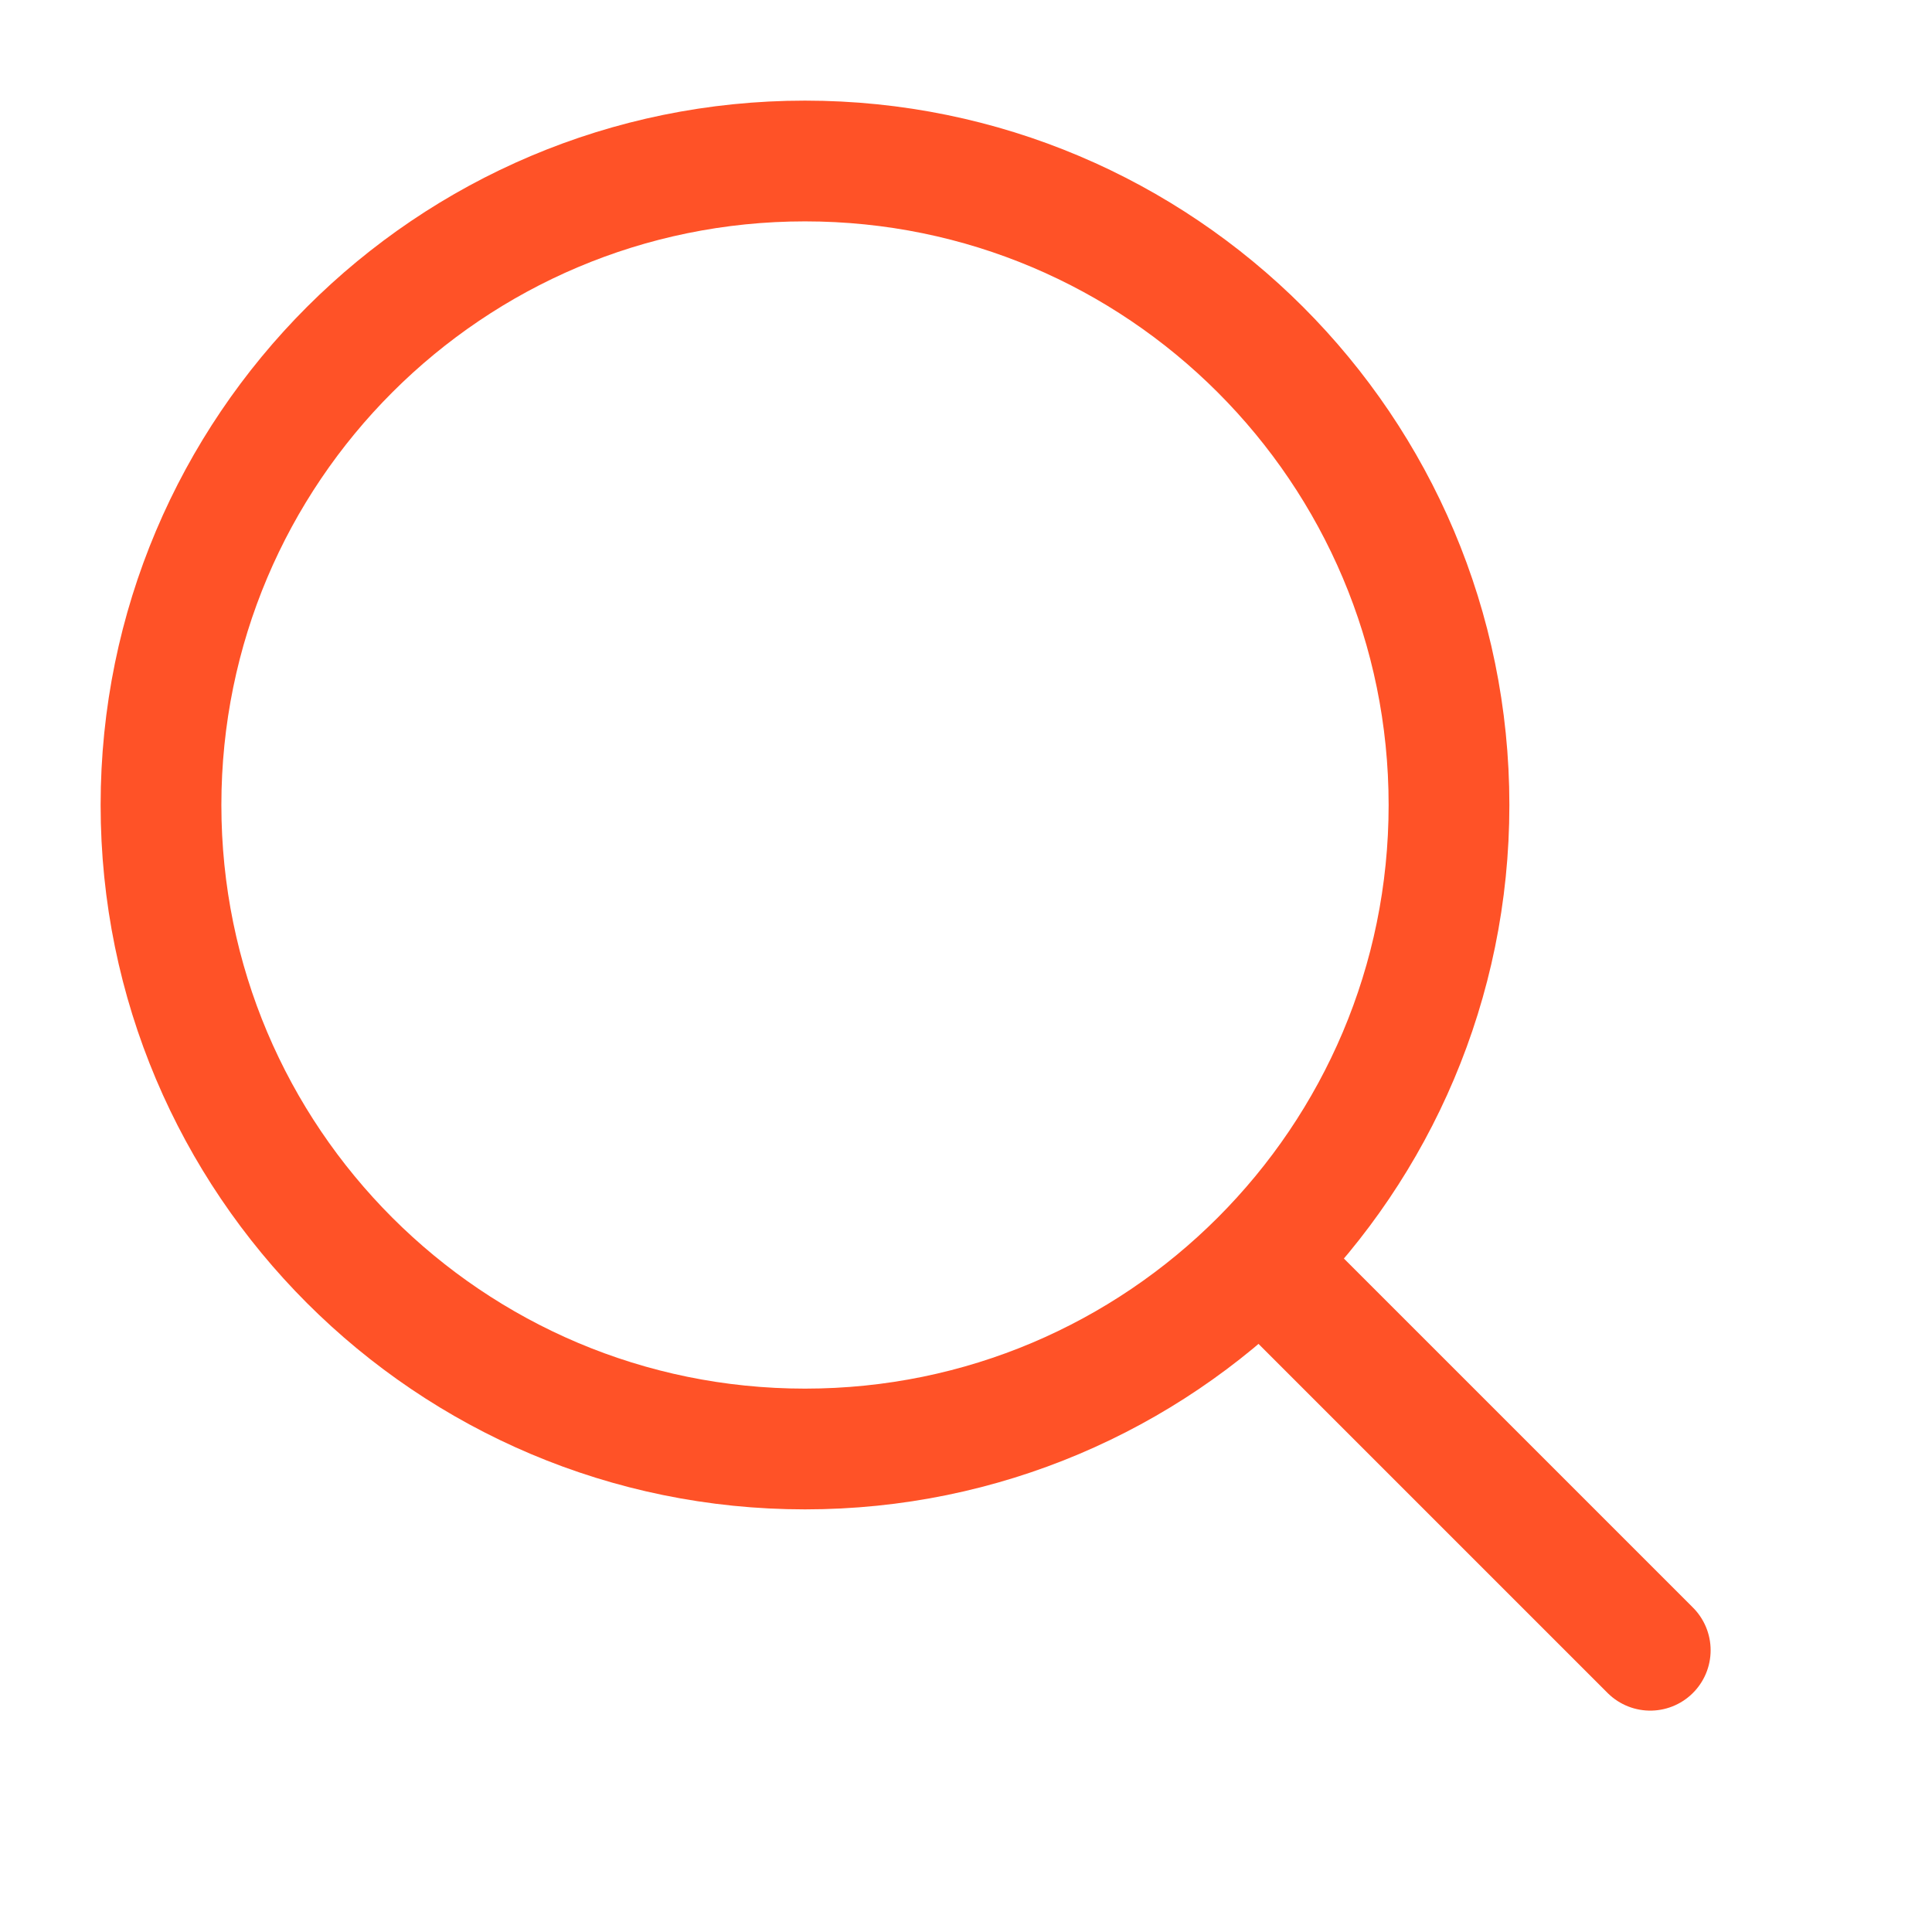
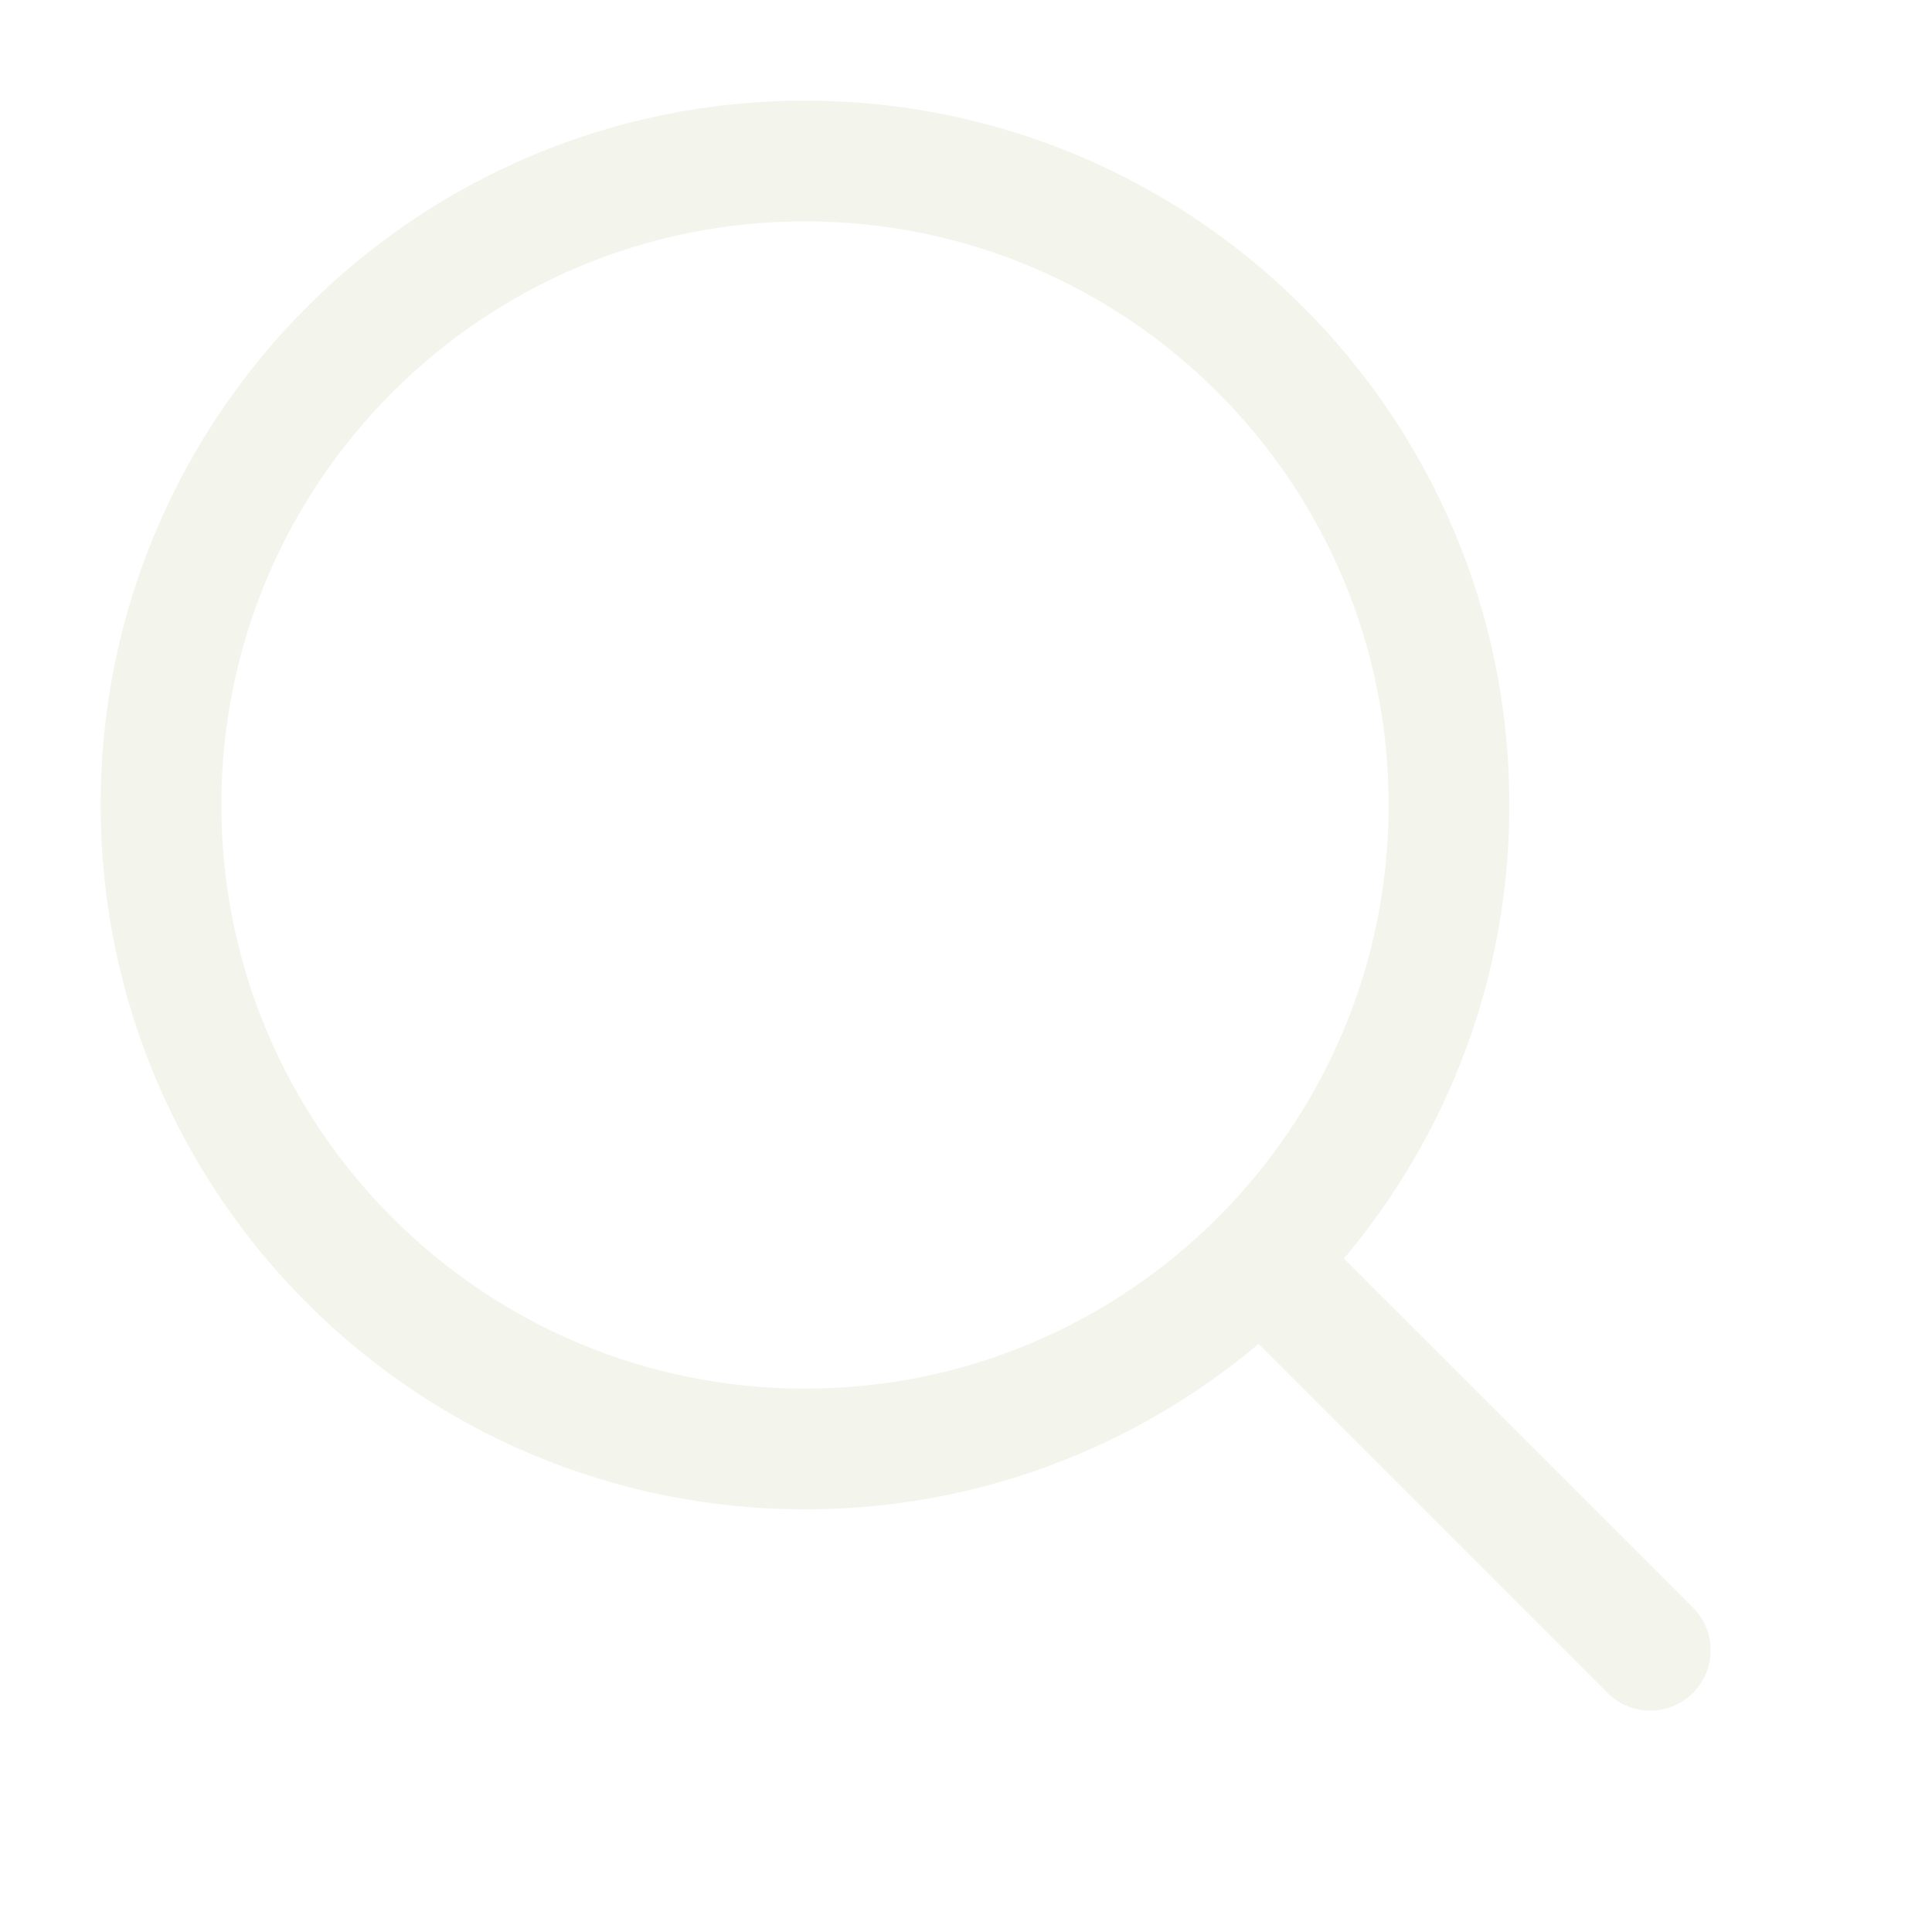
<svg xmlns="http://www.w3.org/2000/svg" width="24" height="24" viewBox="0 0 24 24" fill="none">
-   <path d="M16 16L20.5 20.5" stroke="#FF5227" stroke-width="1.5" stroke-linecap="round" stroke-linejoin="round" />
-   <path d="M18 10C18 5.582 14.418 2 10 2C5.582 2 2 5.582 2 10C2 14.418 5.582 18 10 18C14.418 18 18 14.418 18 10Z" stroke="#FF5227" stroke-width="1.5" stroke-linejoin="round" />
+   <path d="M16 16L20.5 20.5" stroke="#F3F5EC" stroke-width="1.5" stroke-linecap="round" stroke-linejoin="round" />
+   <path d="M18 10C18 5.582 14.418 2 10 2C5.582 2 2 5.582 2 10C2 14.418 5.582 18 10 18C14.418 18 18 14.418 18 10Z" stroke="#F3F5EC" stroke-width="1.5" stroke-linejoin="round" />
</svg>
